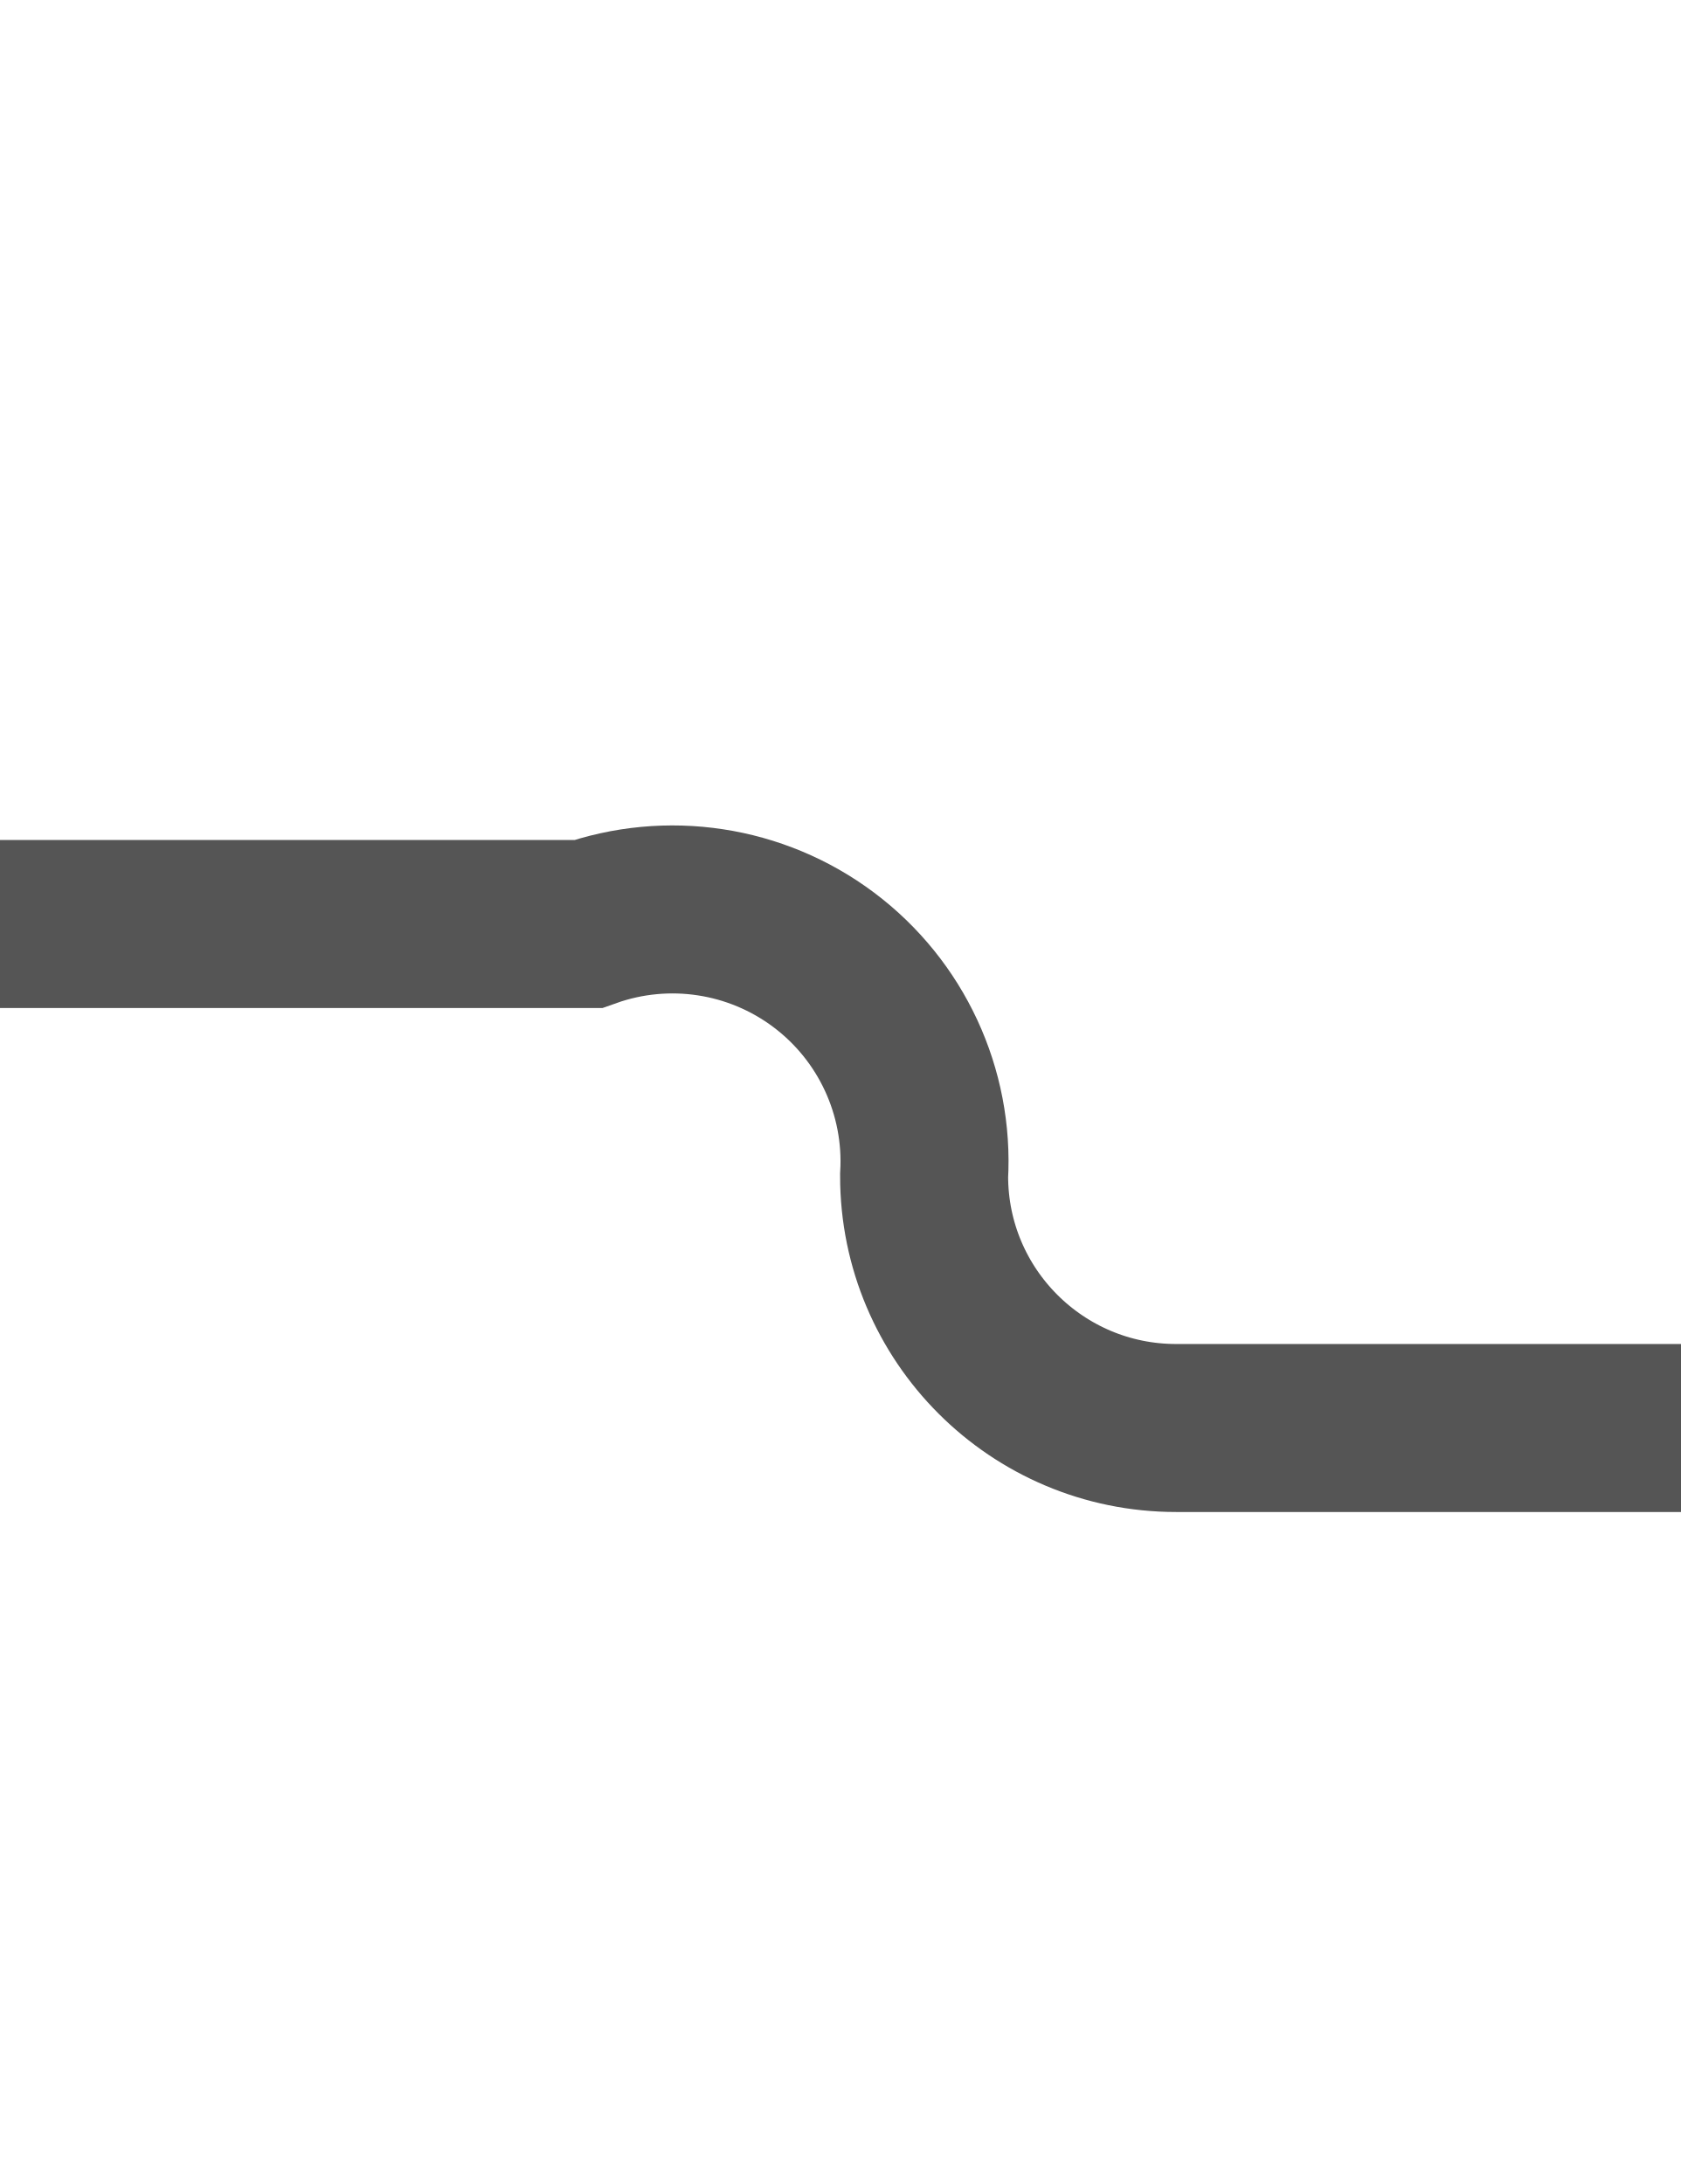
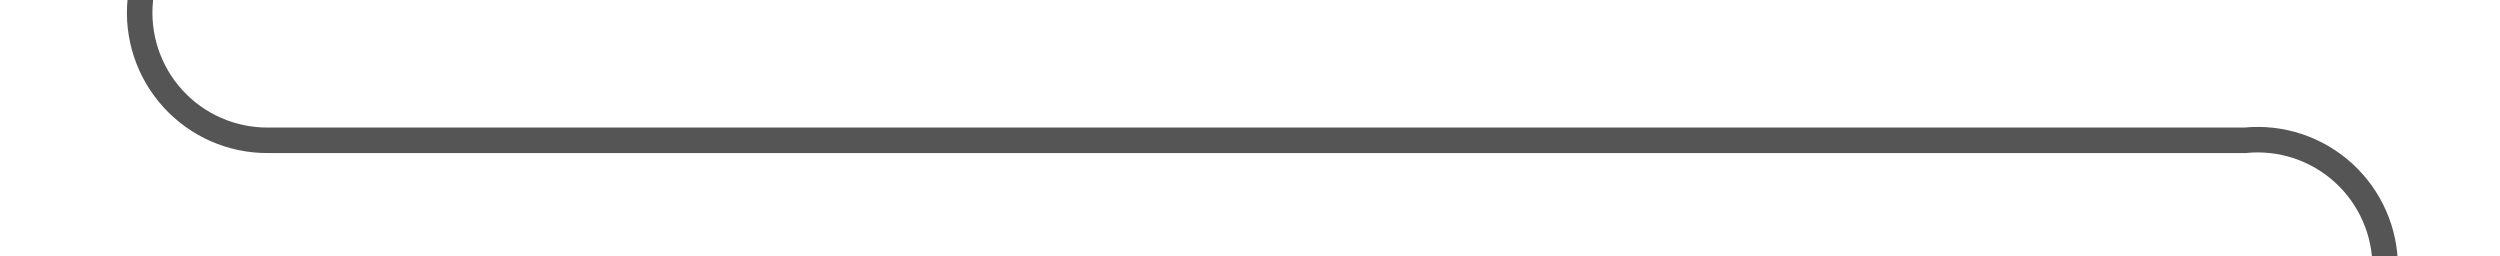
- <svg xmlns="http://www.w3.org/2000/svg" version="1.1" width="10px" height="13px" preserveAspectRatio="xMidYMin meet" viewBox="300 1029  8 13">
-   <path d="M 262 1034.5  L 302.5 1034.5  A 1.5 1.5 0 0 1 304.5 1036 A 1.5 1.5 0 0 0 306 1037.5 L 347 1037.5  " stroke-width="1" stroke="#555555" fill="none" />
-   <path d="M 264 1031.5  A 3 3 0 0 0 261 1034.5 A 3 3 0 0 0 264 1037.5 A 3 3 0 0 0 267 1034.5 A 3 3 0 0 0 264 1031.5 Z M 341.3 1043.5  L 348 1037.5  L 341.3 1031.5  L 343.6 1037.5  L 341.3 1043.5  Z " fill-rule="nonzero" fill="#555555" stroke="none" />
+ <svg xmlns="http://www.w3.org/2000/svg" version="1.1" width="98px" height="10px" preserveAspectRatio="xMinYMid meet" viewBox="673 496  98 8">
+   <path d="M 678.5 474  L 678.5 495  A 5 5 0 0 0 683.5 500.5 L 761 500.5  A 5 5 0 0 1 766.5 505.5 L 766.5 545  " stroke-width="1" stroke="#555555" fill="none" />
+   <path d="M 678.5 473  A 3 3 0 0 0 675.5 476 A 3 3 0 0 0 678.5 479 A 3 3 0 0 0 681.5 476 A 3 3 0 0 0 678.5 473 Z M 760.5 539.3  L 766.5 546  L 772.5 539.3  L 766.5 541.6  L 760.5 539.3  Z " fill-rule="nonzero" fill="#555555" stroke="none" />
</svg>
